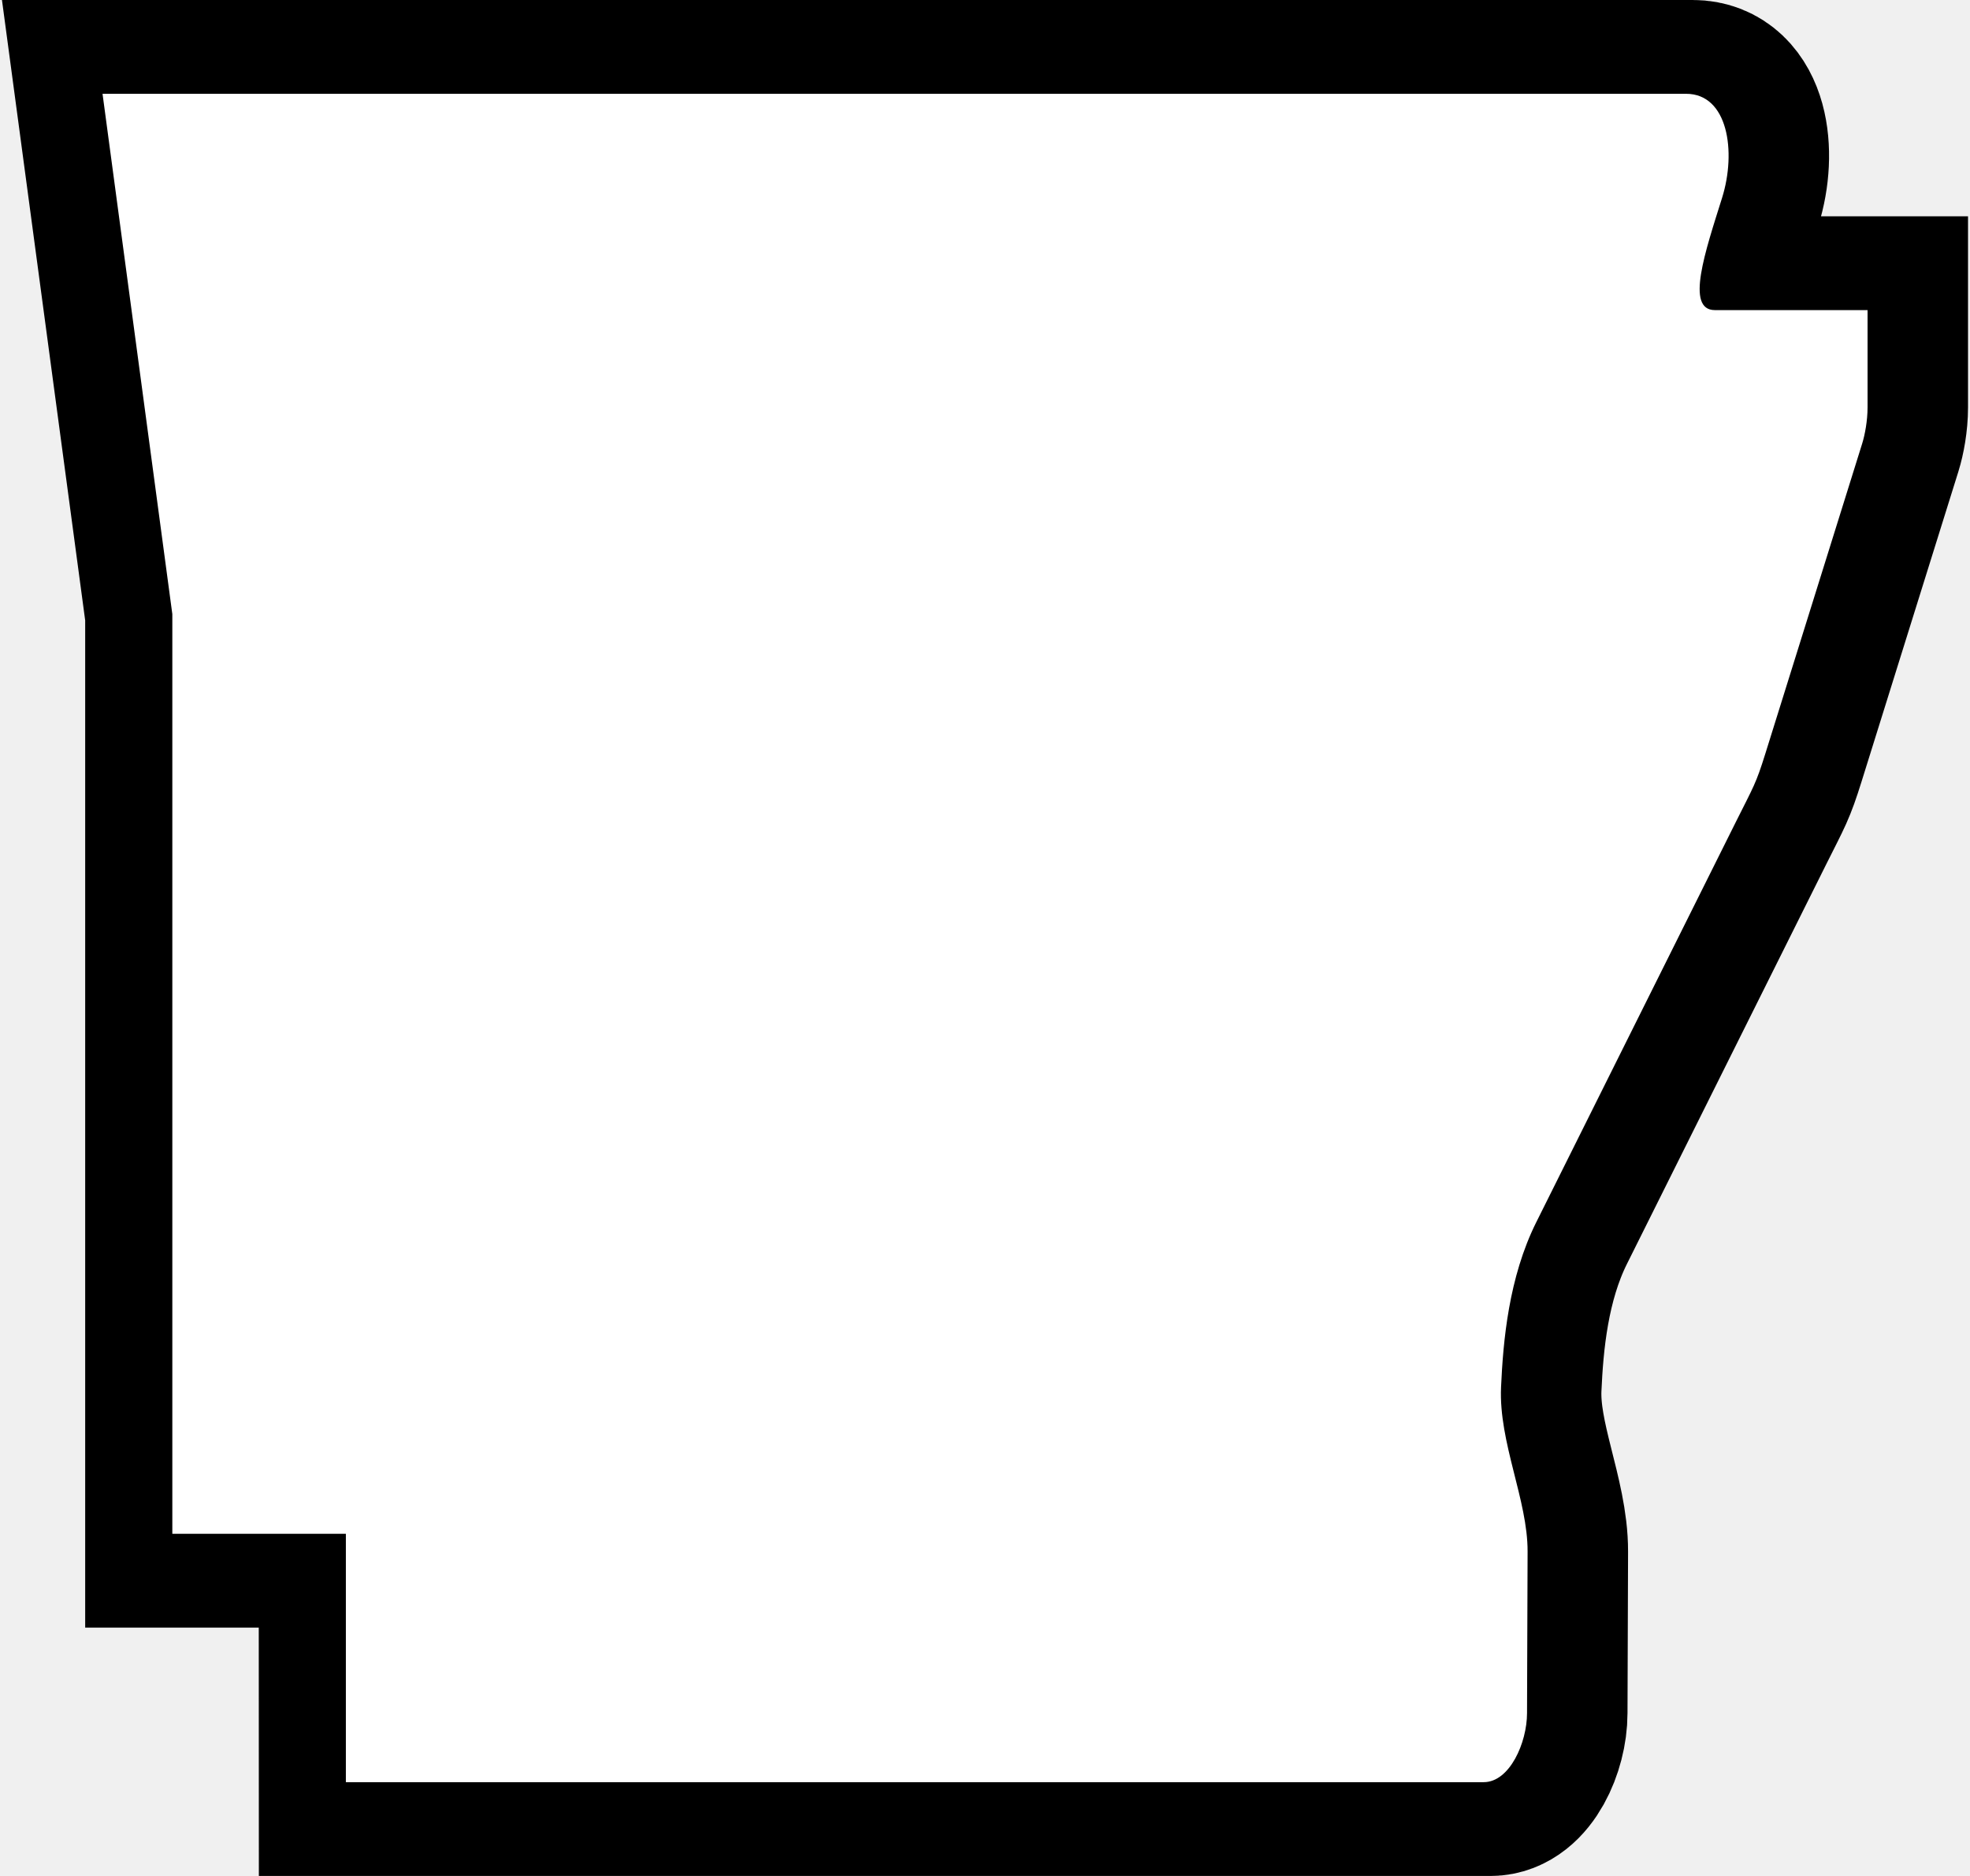
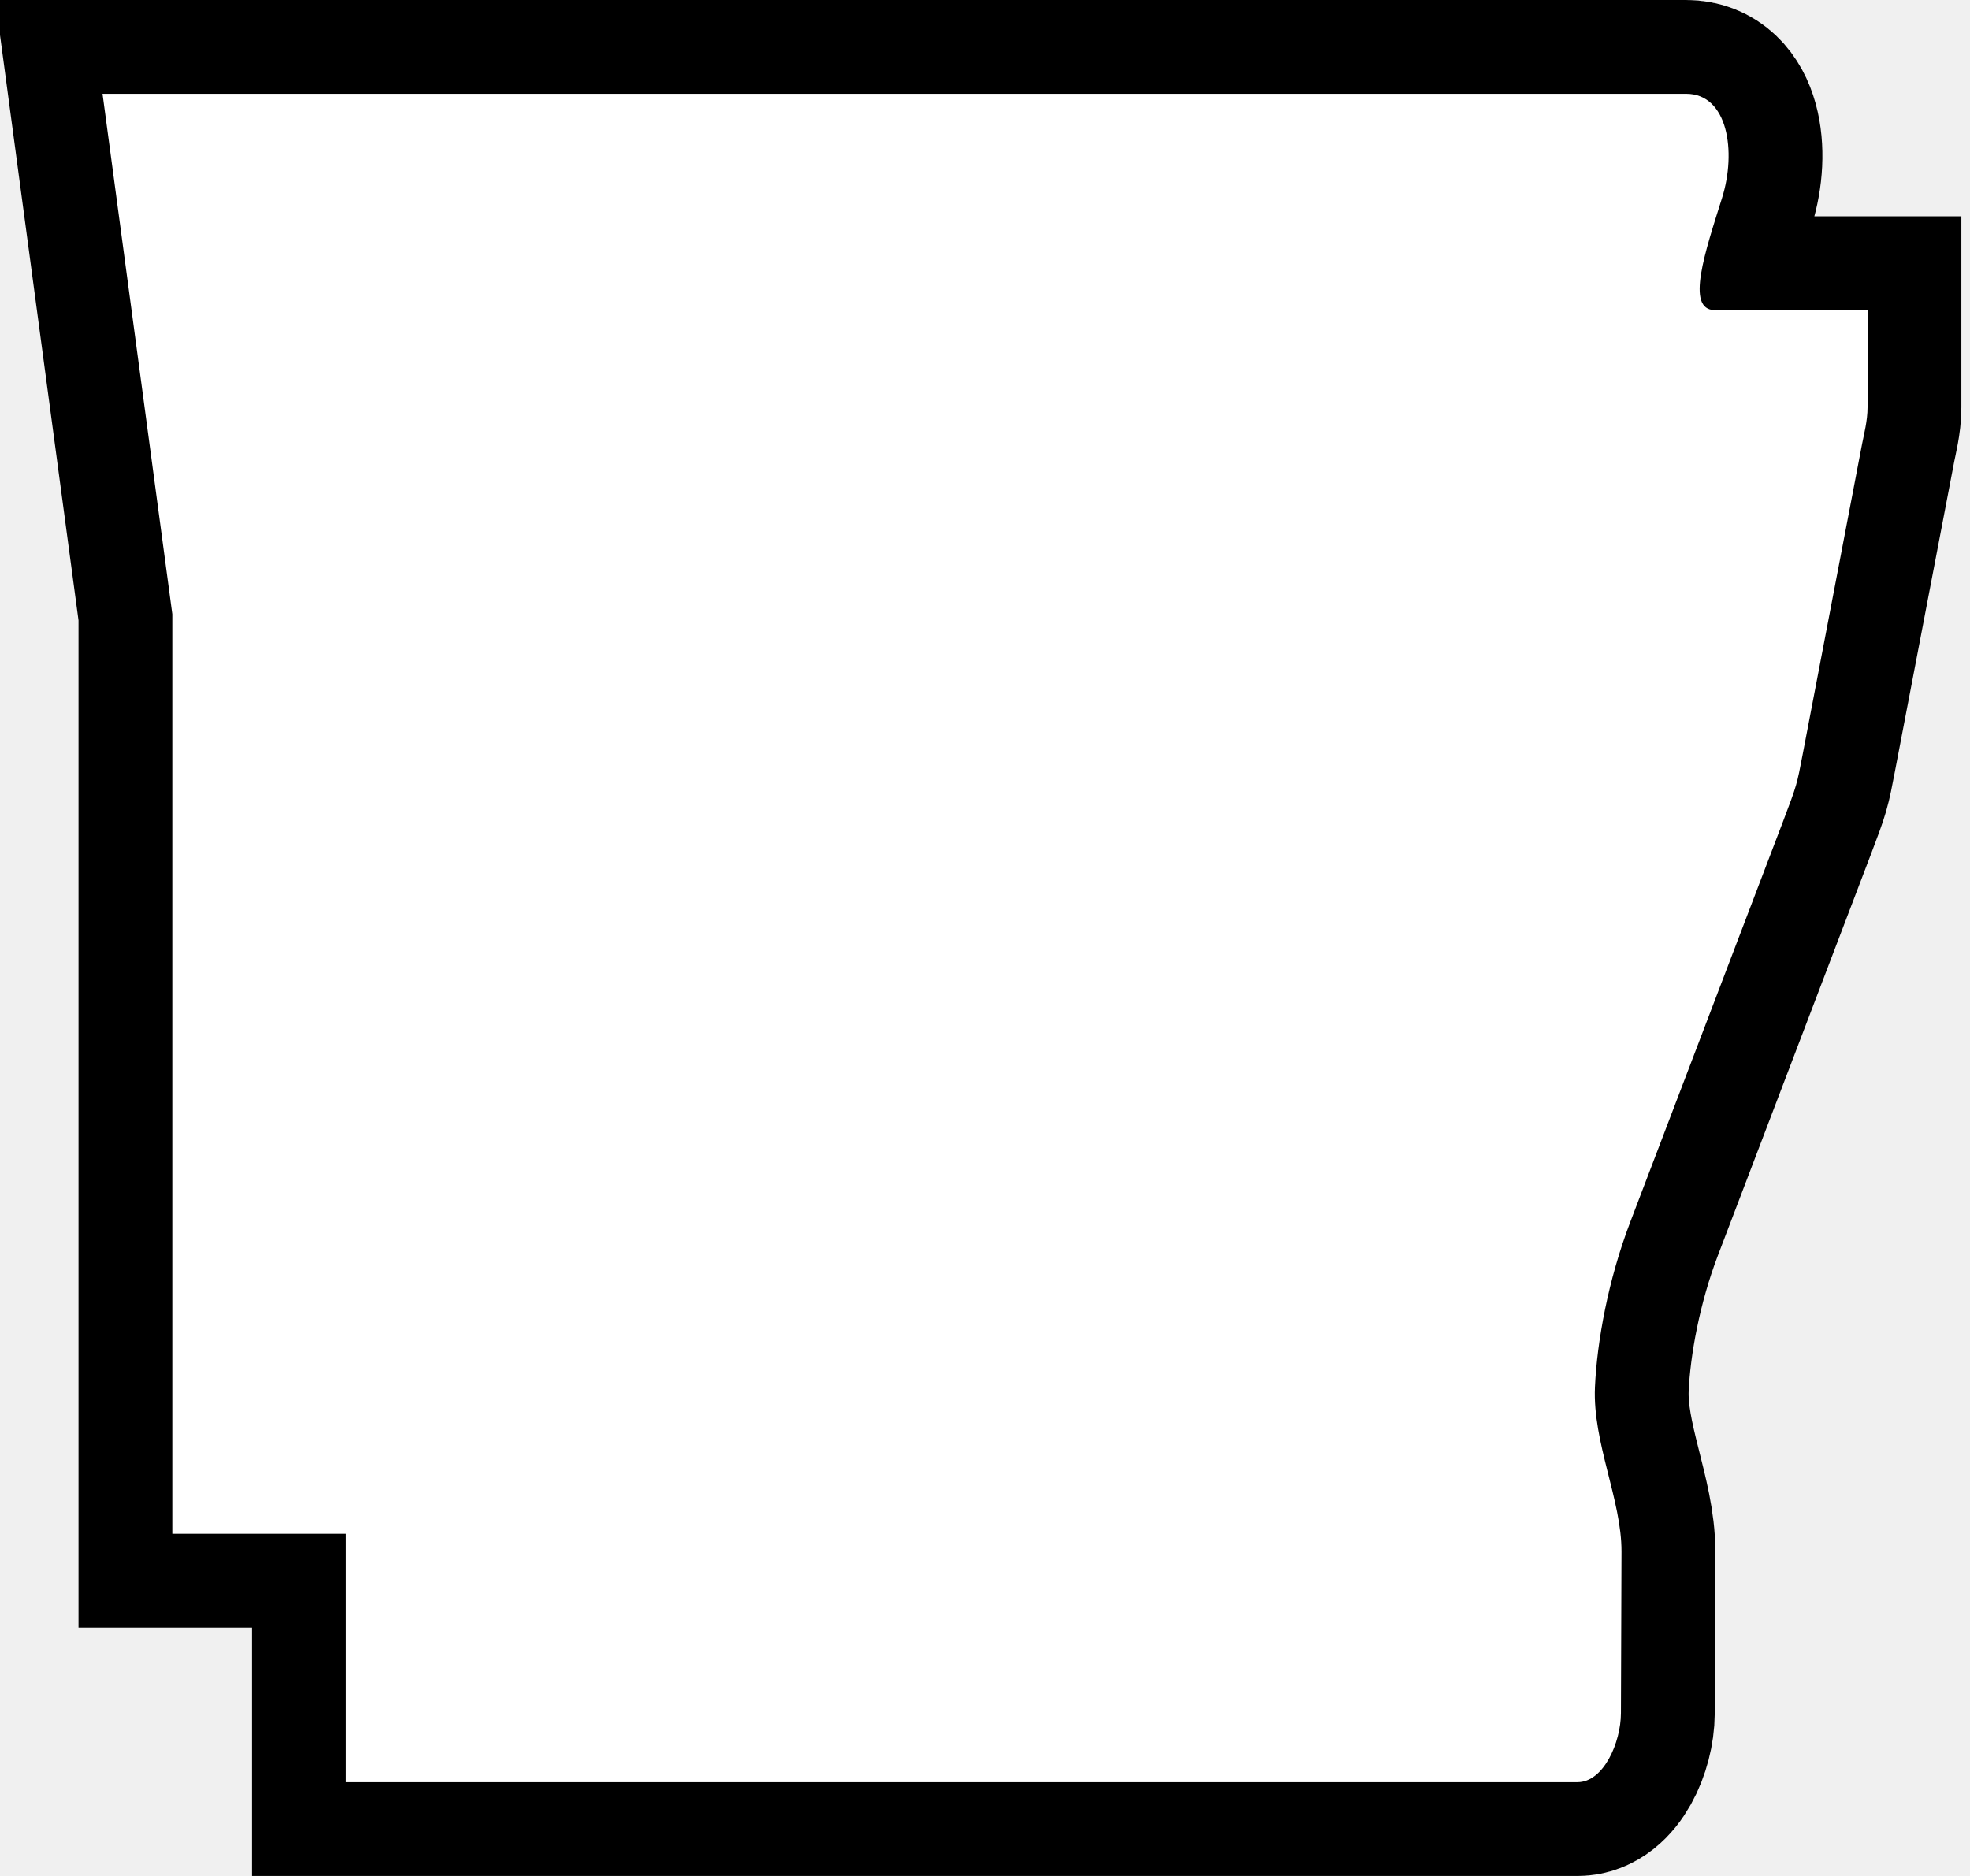
<svg xmlns="http://www.w3.org/2000/svg" width="21" height="20" version="1.0">
-   <path style="stroke:#000;stroke-width:2;stroke-miterlimit:4" d="M 3.758,16.352 H 1.908 V 6.547 L 1.164,1 h 16.881 c 0.445,0 0.538,0.615 0.383,1.11 -0.178,0.567 -0.394,1.196 -0.077,1.196 h 1.628 v 1.037 c 0,0.142 -0.028,0.292 -0.058,0.388 l -1.033,3.308 c -0.1,0.319 -0.12,0.338 -0.313,0.724 l -2.127,4.266 c -0.296,0.593 -0.354,1.273 -0.376,1.76 -0.026,0.589 0.285,1.204 0.283,1.753 l -0.006,1.722 C 16.349,18.579 16.164,19 15.888,19 L 3.759,19 Z" />
-   <path style="fill:#fff" d="M 3.687,16.352 H 1.837 V 6.547 L 1.093,1 h 16.881 c 0.445,0 0.538,0.615 0.383,1.11 -0.178,0.567 -0.394,1.196 -0.077,1.196 h 1.628 v 1.037 c 0,0.142 -0.028,0.292 -0.058,0.388 l -1.033,3.308 c -0.1,0.319 -0.12,0.338 -0.313,0.724 l -2.127,4.266 c -0.296,0.593 -0.354,1.273 -0.376,1.76 -0.026,0.589 0.285,1.204 0.283,1.753 l -0.006,1.722 C 16.278,18.579 16.093,19 15.816,19 L 3.687,19 Z" />
+   <path style="stroke-width:2;stroke-miterlimit:4;stroke-dasharray:none;stroke:#000;stroke-opacity:1" d="M 3.687,16.352 H 1.837 V 6.547 L 1.093,1 h 16.881 c 0.445,0 0.538,0.615 0.383,1.11 -0.178,0.567 -0.394,1.196 -0.077,1.196 h 1.628 v 1.037 c 0,0.142 -0.039,0.29 -0.058,0.388 L 19.217,8.039 c -0.063,0.328 -0.059,0.321 -0.212,0.724 l -1.627,4.266 c -0.236,0.619 -0.354,1.273 -0.376,1.76 -0.026,0.589 0.285,1.204 0.283,1.753 l -0.006,1.722 c -0.001,0.315 -0.186,0.736 -0.463,0.736 L 3.687,19 Z" />
+   <path style="fill:#fff;stroke-width:2;stroke-miterlimit:4;stroke-dasharray:none" d="M 3.687,16.352 H 1.837 V 6.547 L 1.093,1 h 16.881 c 0.445,0 0.538,0.615 0.383,1.11 -0.178,0.567 -0.394,1.196 -0.077,1.196 h 1.628 v 1.037 c 0,0.142 -0.039,0.29 -0.058,0.388 L 19.217,8.039 c -0.063,0.328 -0.059,0.321 -0.212,0.724 l -1.627,4.266 c -0.236,0.619 -0.354,1.273 -0.376,1.76 -0.026,0.589 0.285,1.204 0.283,1.753 l -0.006,1.722 c -0.001,0.315 -0.186,0.736 -0.463,0.736 L 3.687,19 Z" />
</svg>
